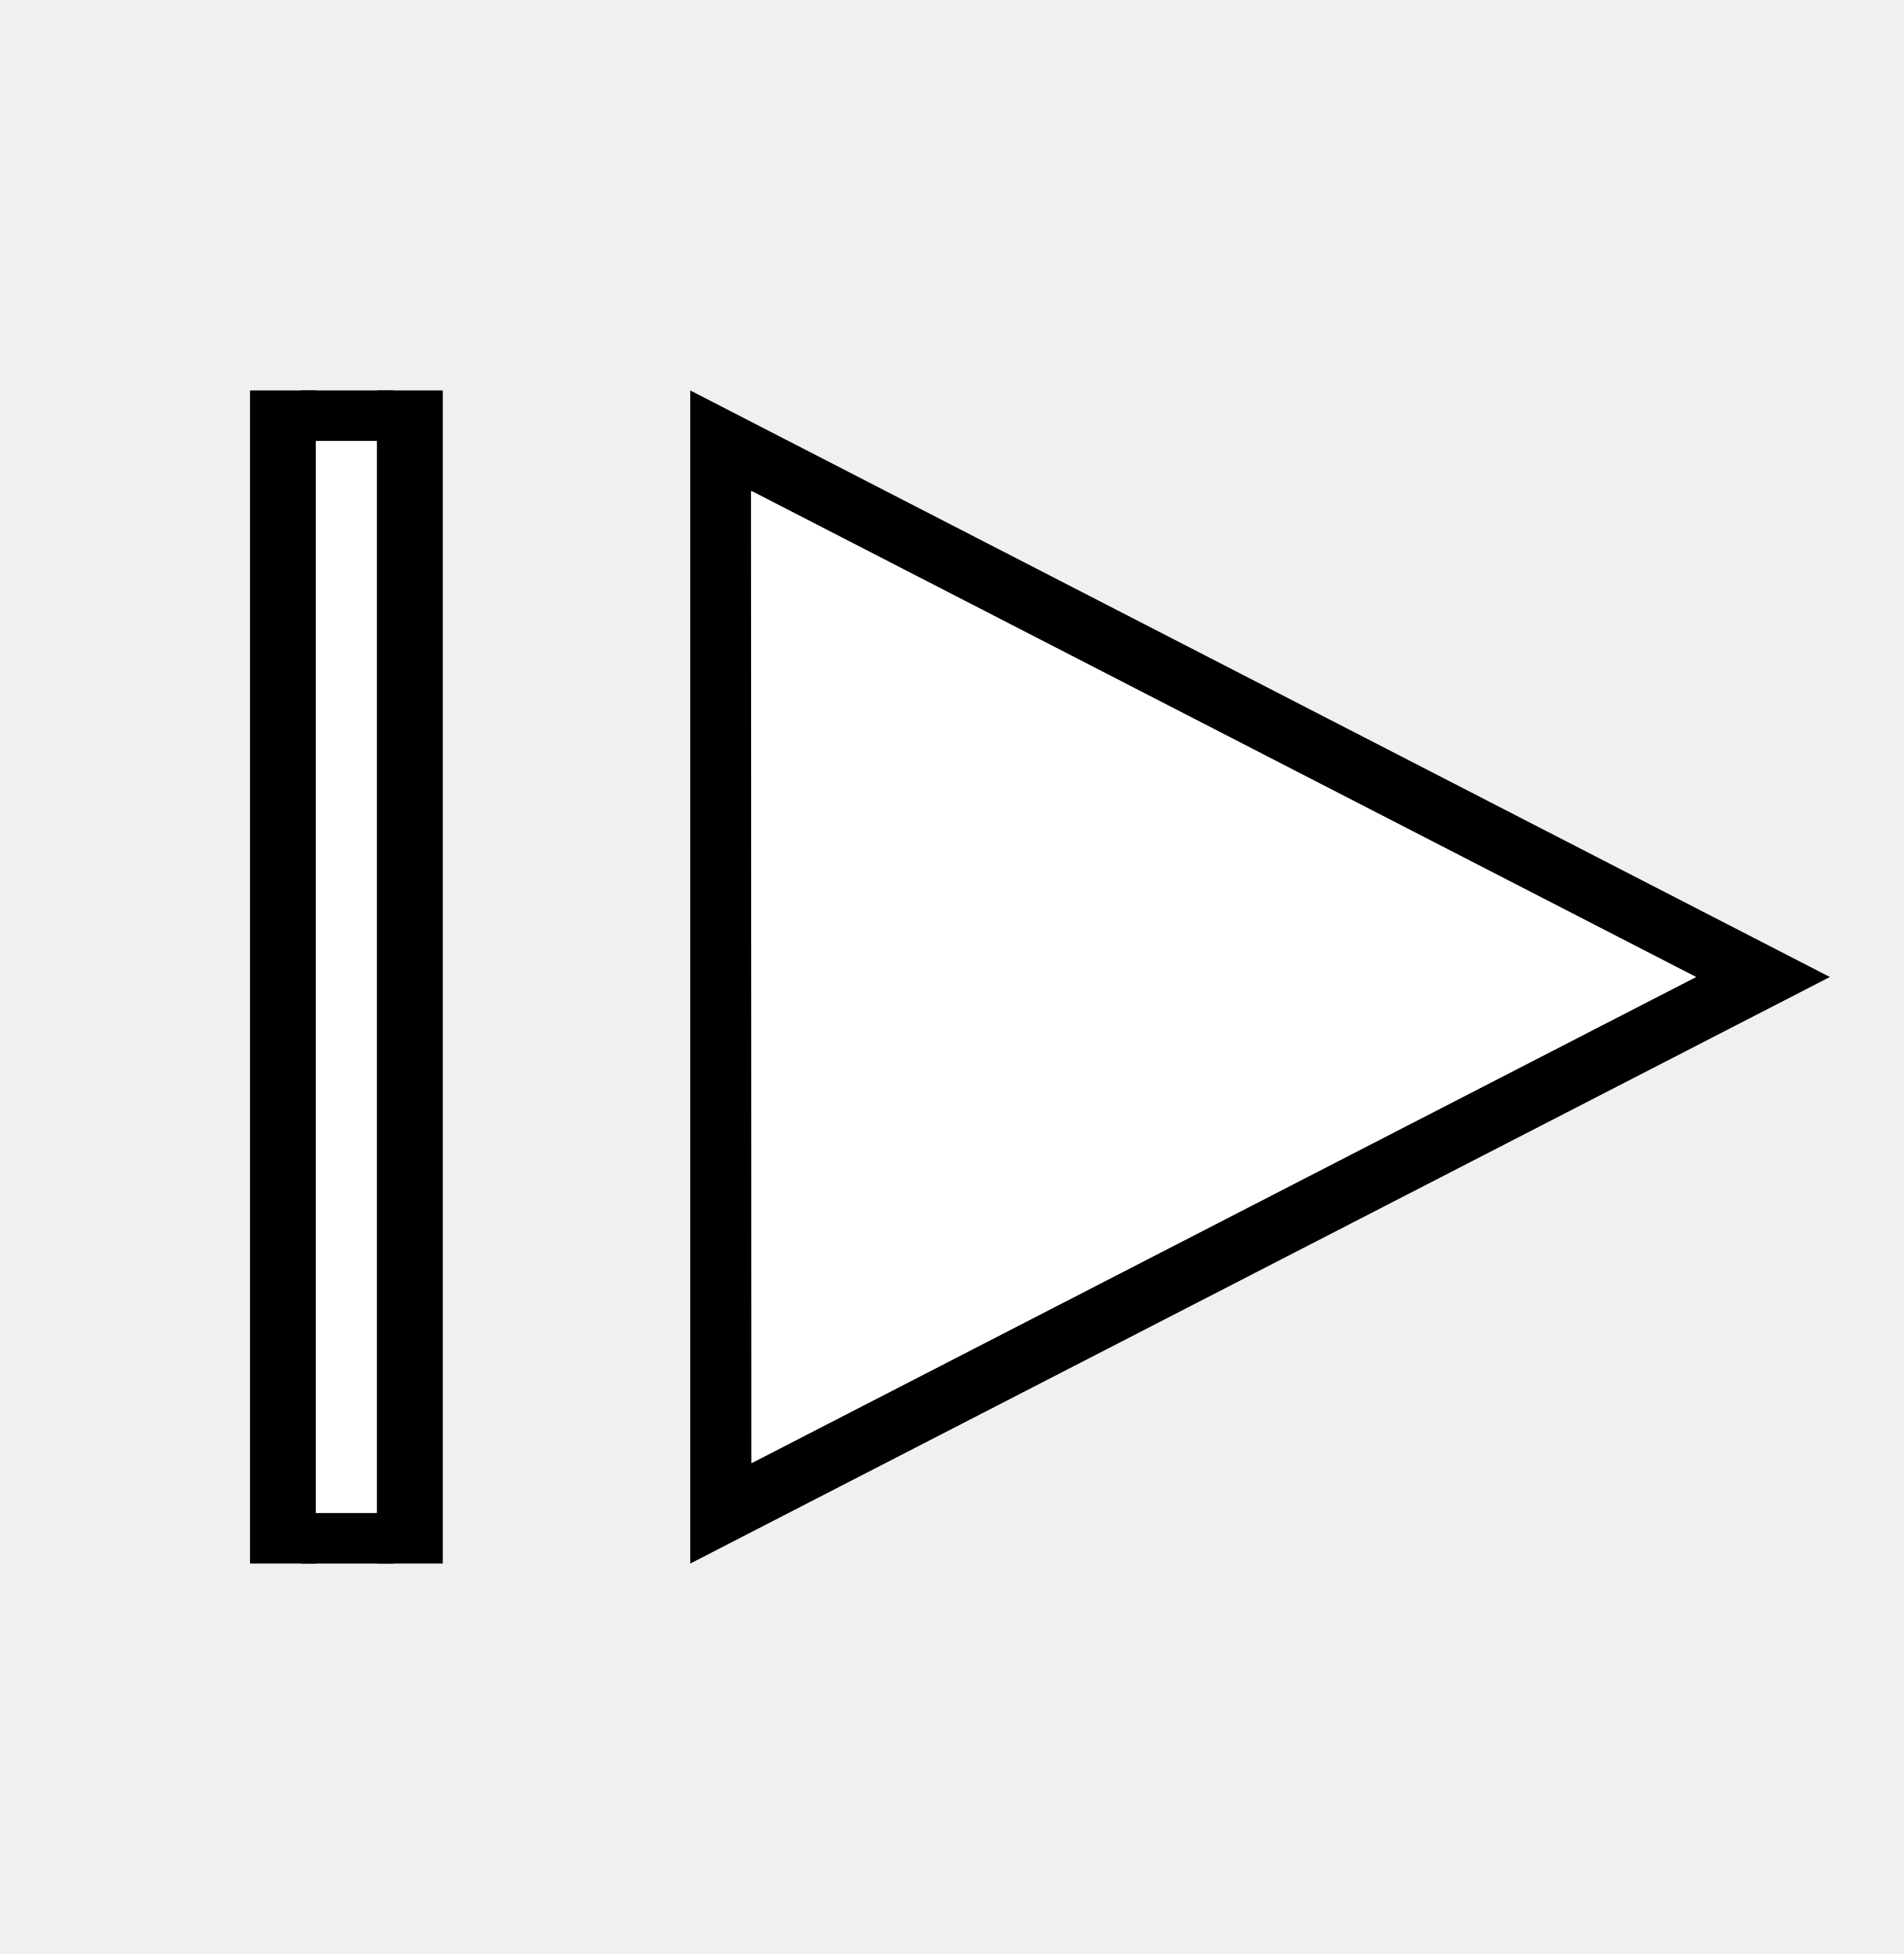
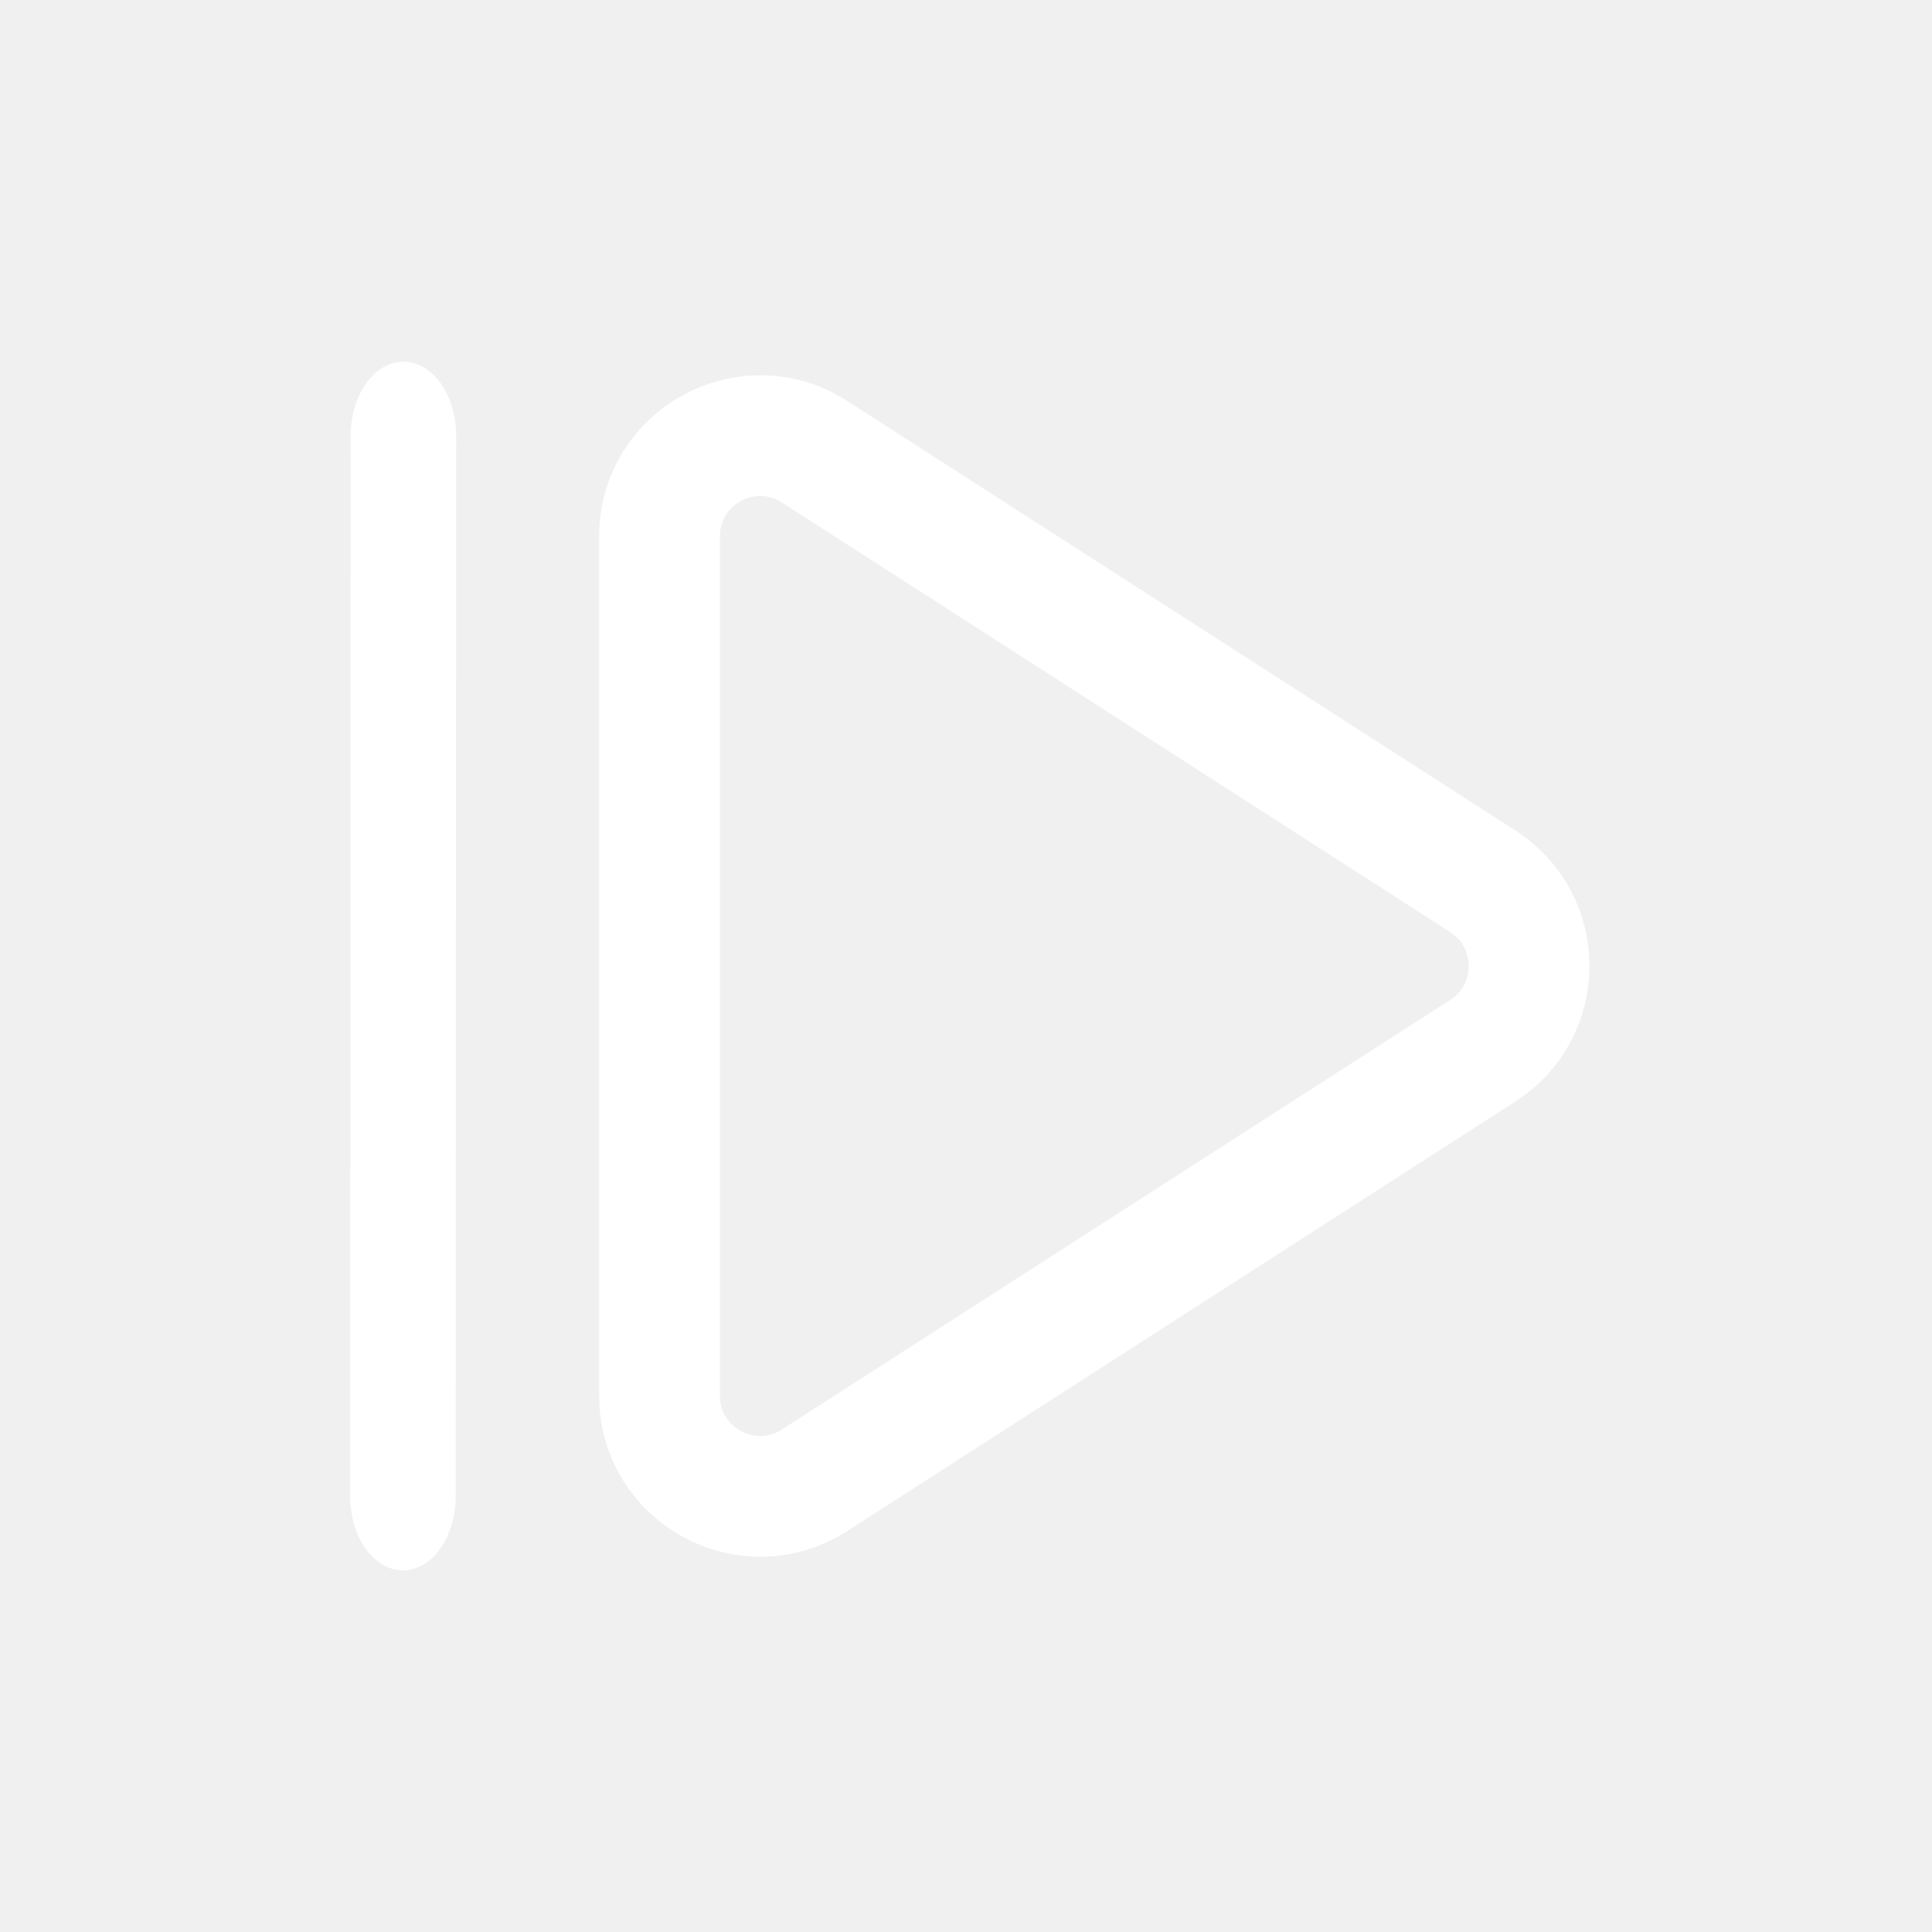
- <svg xmlns="http://www.w3.org/2000/svg" clip-rule="evenodd" fill-rule="evenodd" stroke-linejoin="round" stroke-miterlimit="2" viewBox="0 0 75 77">
-   <path d="m17 88.279 74.37-38.279-74.37-38.279zm4-70 61.63 31.721-61.63 31.721z" fill-rule="nonzero" transform="matrix(.6038254 0 0 .6038254 16.93547 8.308794)" />
-   <path d="m23.574 24.102h2.595v33.82h-2.595z" transform="matrix(.9999996 0 0 1.366851 -13.7213 -17.55799)" />
-   <path d="m23.574 24.102h2.595v33.82h-2.595z" transform="matrix(1.411464 0 0 .05903459 -21.42122 13.963)" />
-   <path d="m23.574 24.102h2.595v33.82h-2.595z" transform="matrix(1.411464 0 0 .05903459 -21.42122 58.19446)" />
-   <path d="m12.871 48.2h1.981v11.417h-1.981z" fill="#fff" transform="matrix(1.213823 0 0 3.699222 -3.17586 -160.9209)" />
-   <path d="m23.574 24.102h2.595v33.82h-2.595z" transform="matrix(.9999996 0 0 1.366851 -8.721302 -17.55799)" />
-   <path d="m40.159 32.81 6.185 11.233h-12.383z" fill="#fff" transform="matrix(.001830965 3.093623 -3.314035 .001961427 175.4909 -85.80155)" />
+ <svg xmlns="http://www.w3.org/2000/svg" width="100%" height="100%" viewBox="0 0 24 24" version="1.1" xml:space="preserve" style="fill-rule:evenodd;clip-rule:evenodd;">
+   <g>
+     <g transform="matrix(1,0,0,1,1.44323,1.6528e-05)">
+       <path d="M6.75,17.337L6.75,6.663C6.75,5.674 7.844,5.077 8.676,5.612L16.977,10.948C17.743,11.441 17.743,12.559 16.977,13.052L8.676,18.388C7.844,18.923 6.75,18.326 6.75,17.337Z" style="fill:none;fill-rule:nonzero;stroke:white;stroke-width:1.5px;" />
+     </g>
+     <g transform="matrix(1,-0.000187084,-0.000187084,1.40244,0.334757,-5.54036)">
+       <path d="M4.678,7.81L4.674,17.206" style="fill:none;stroke:white;stroke-width:1.31px;stroke-linecap:round;stroke-linejoin:round;stroke-miterlimit:1.5;" />
+     </g>
+   </g>
</svg>
